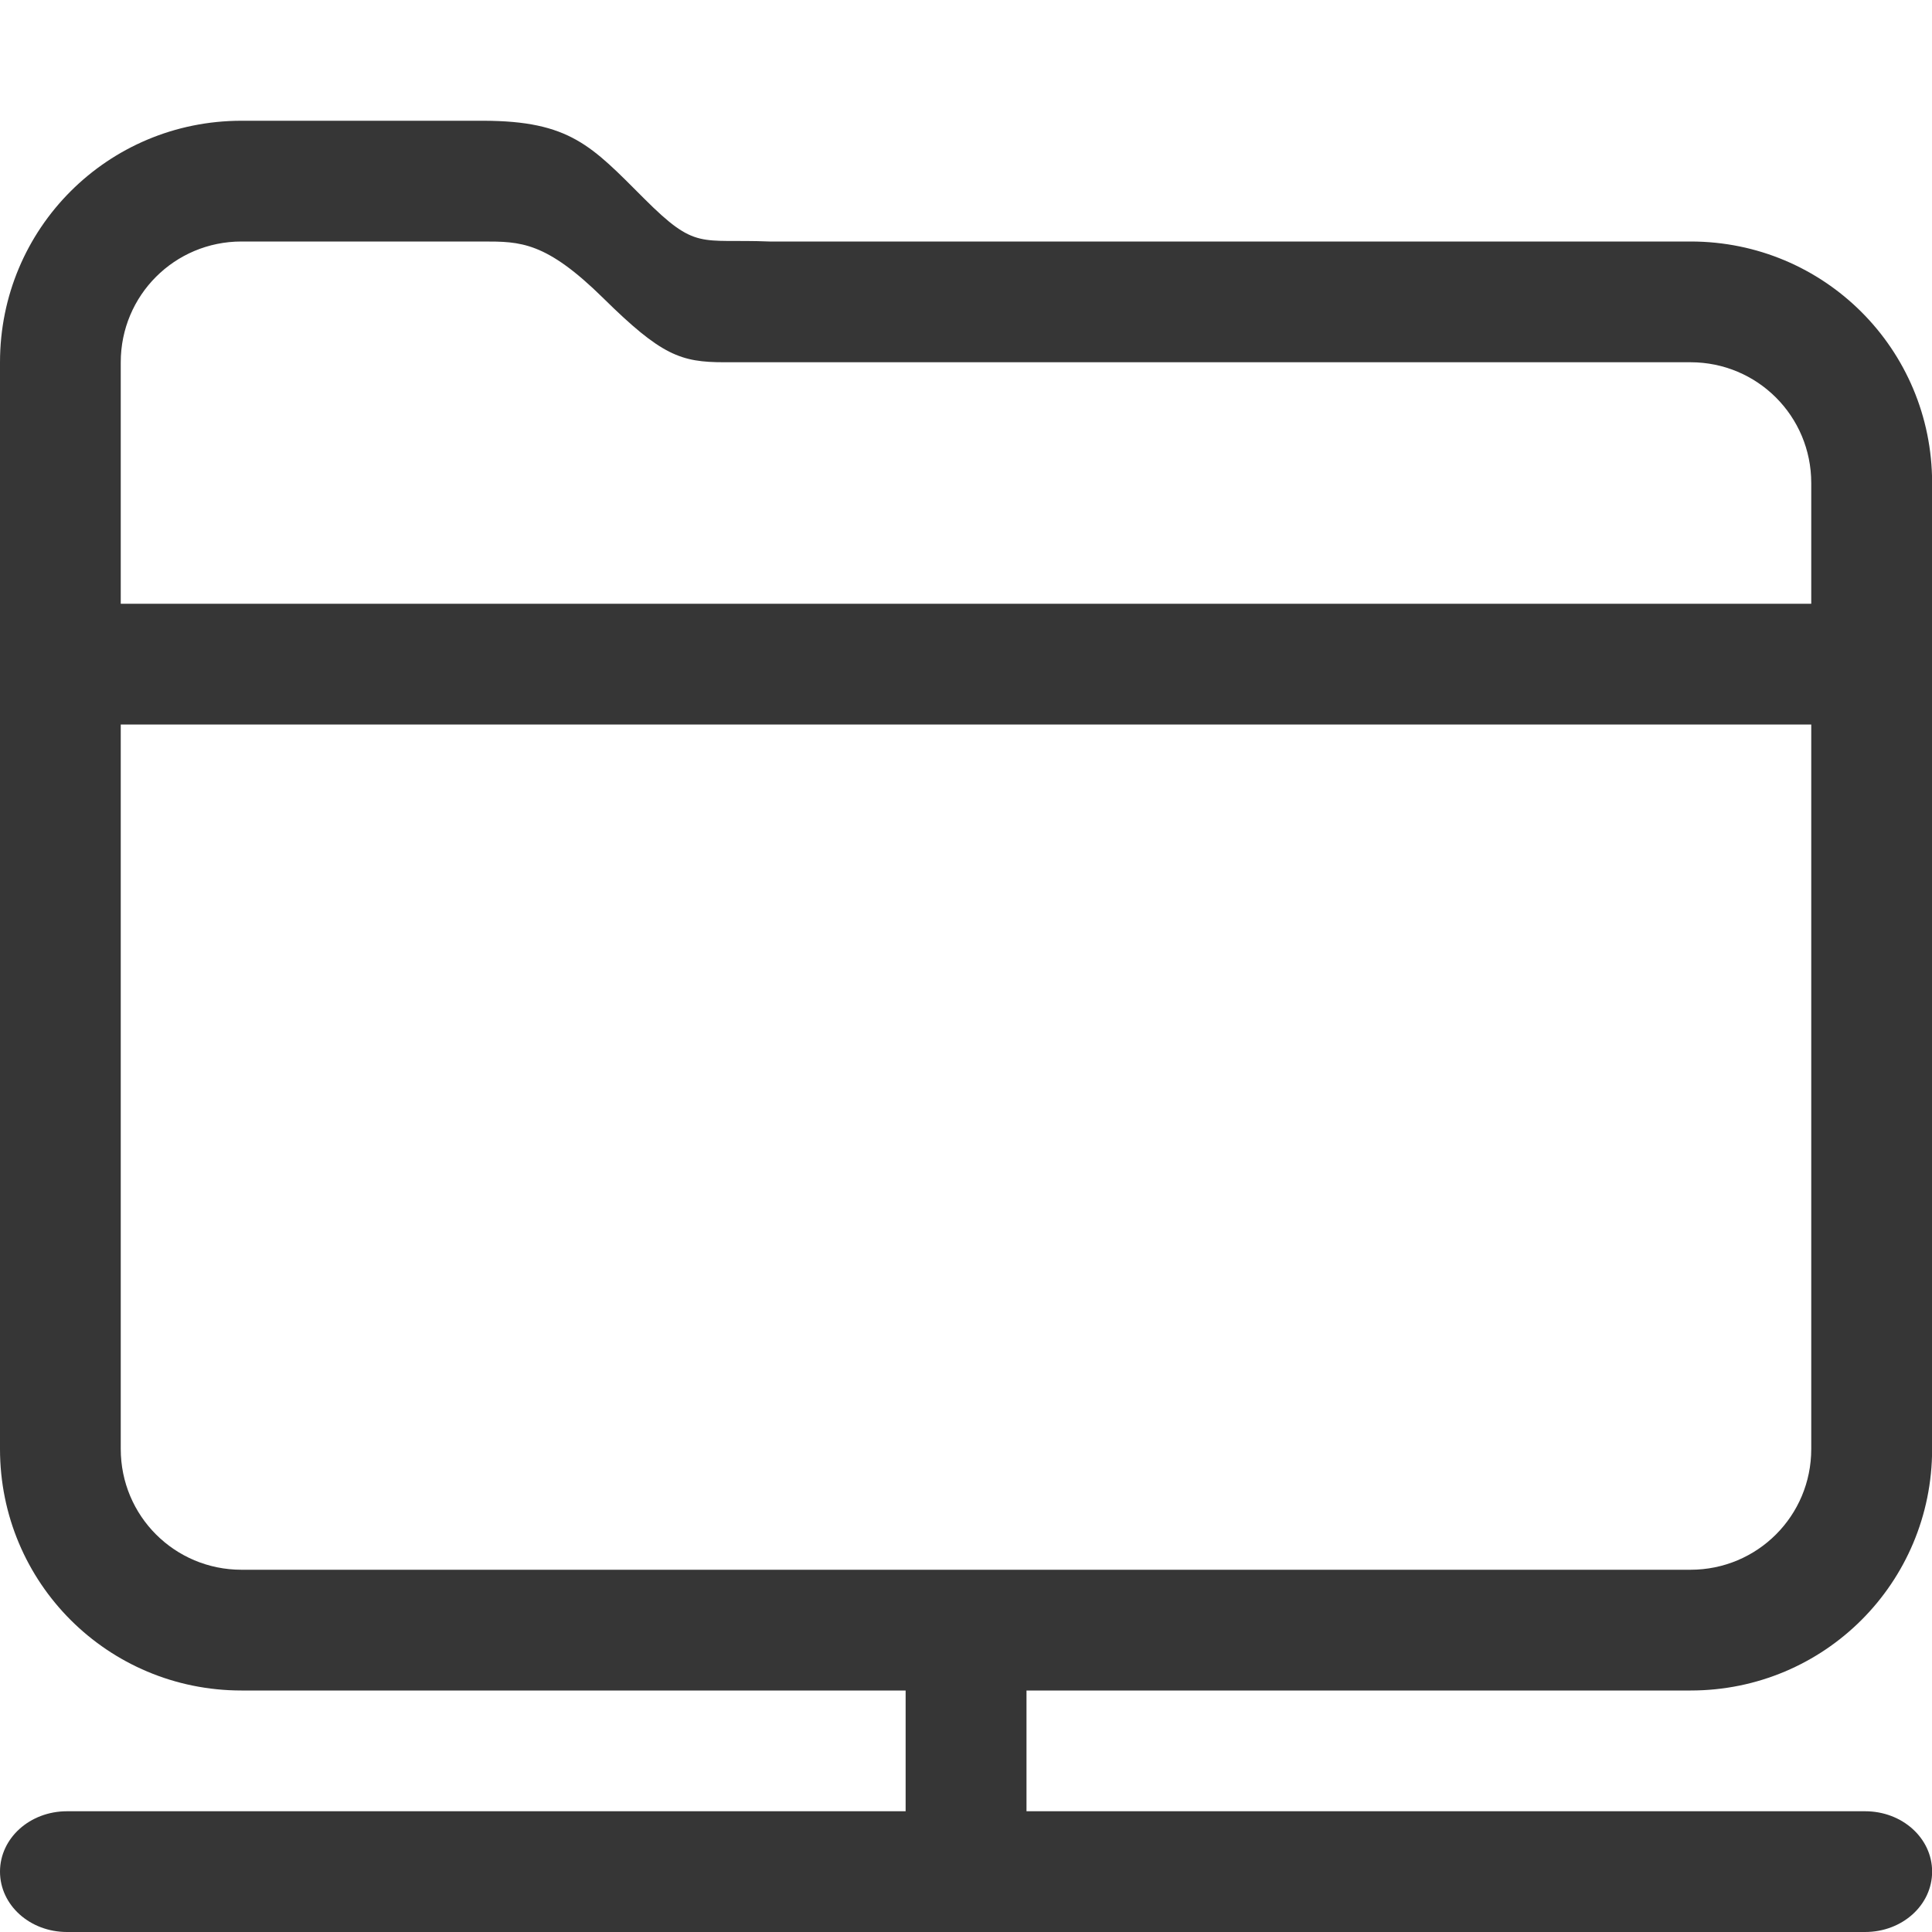
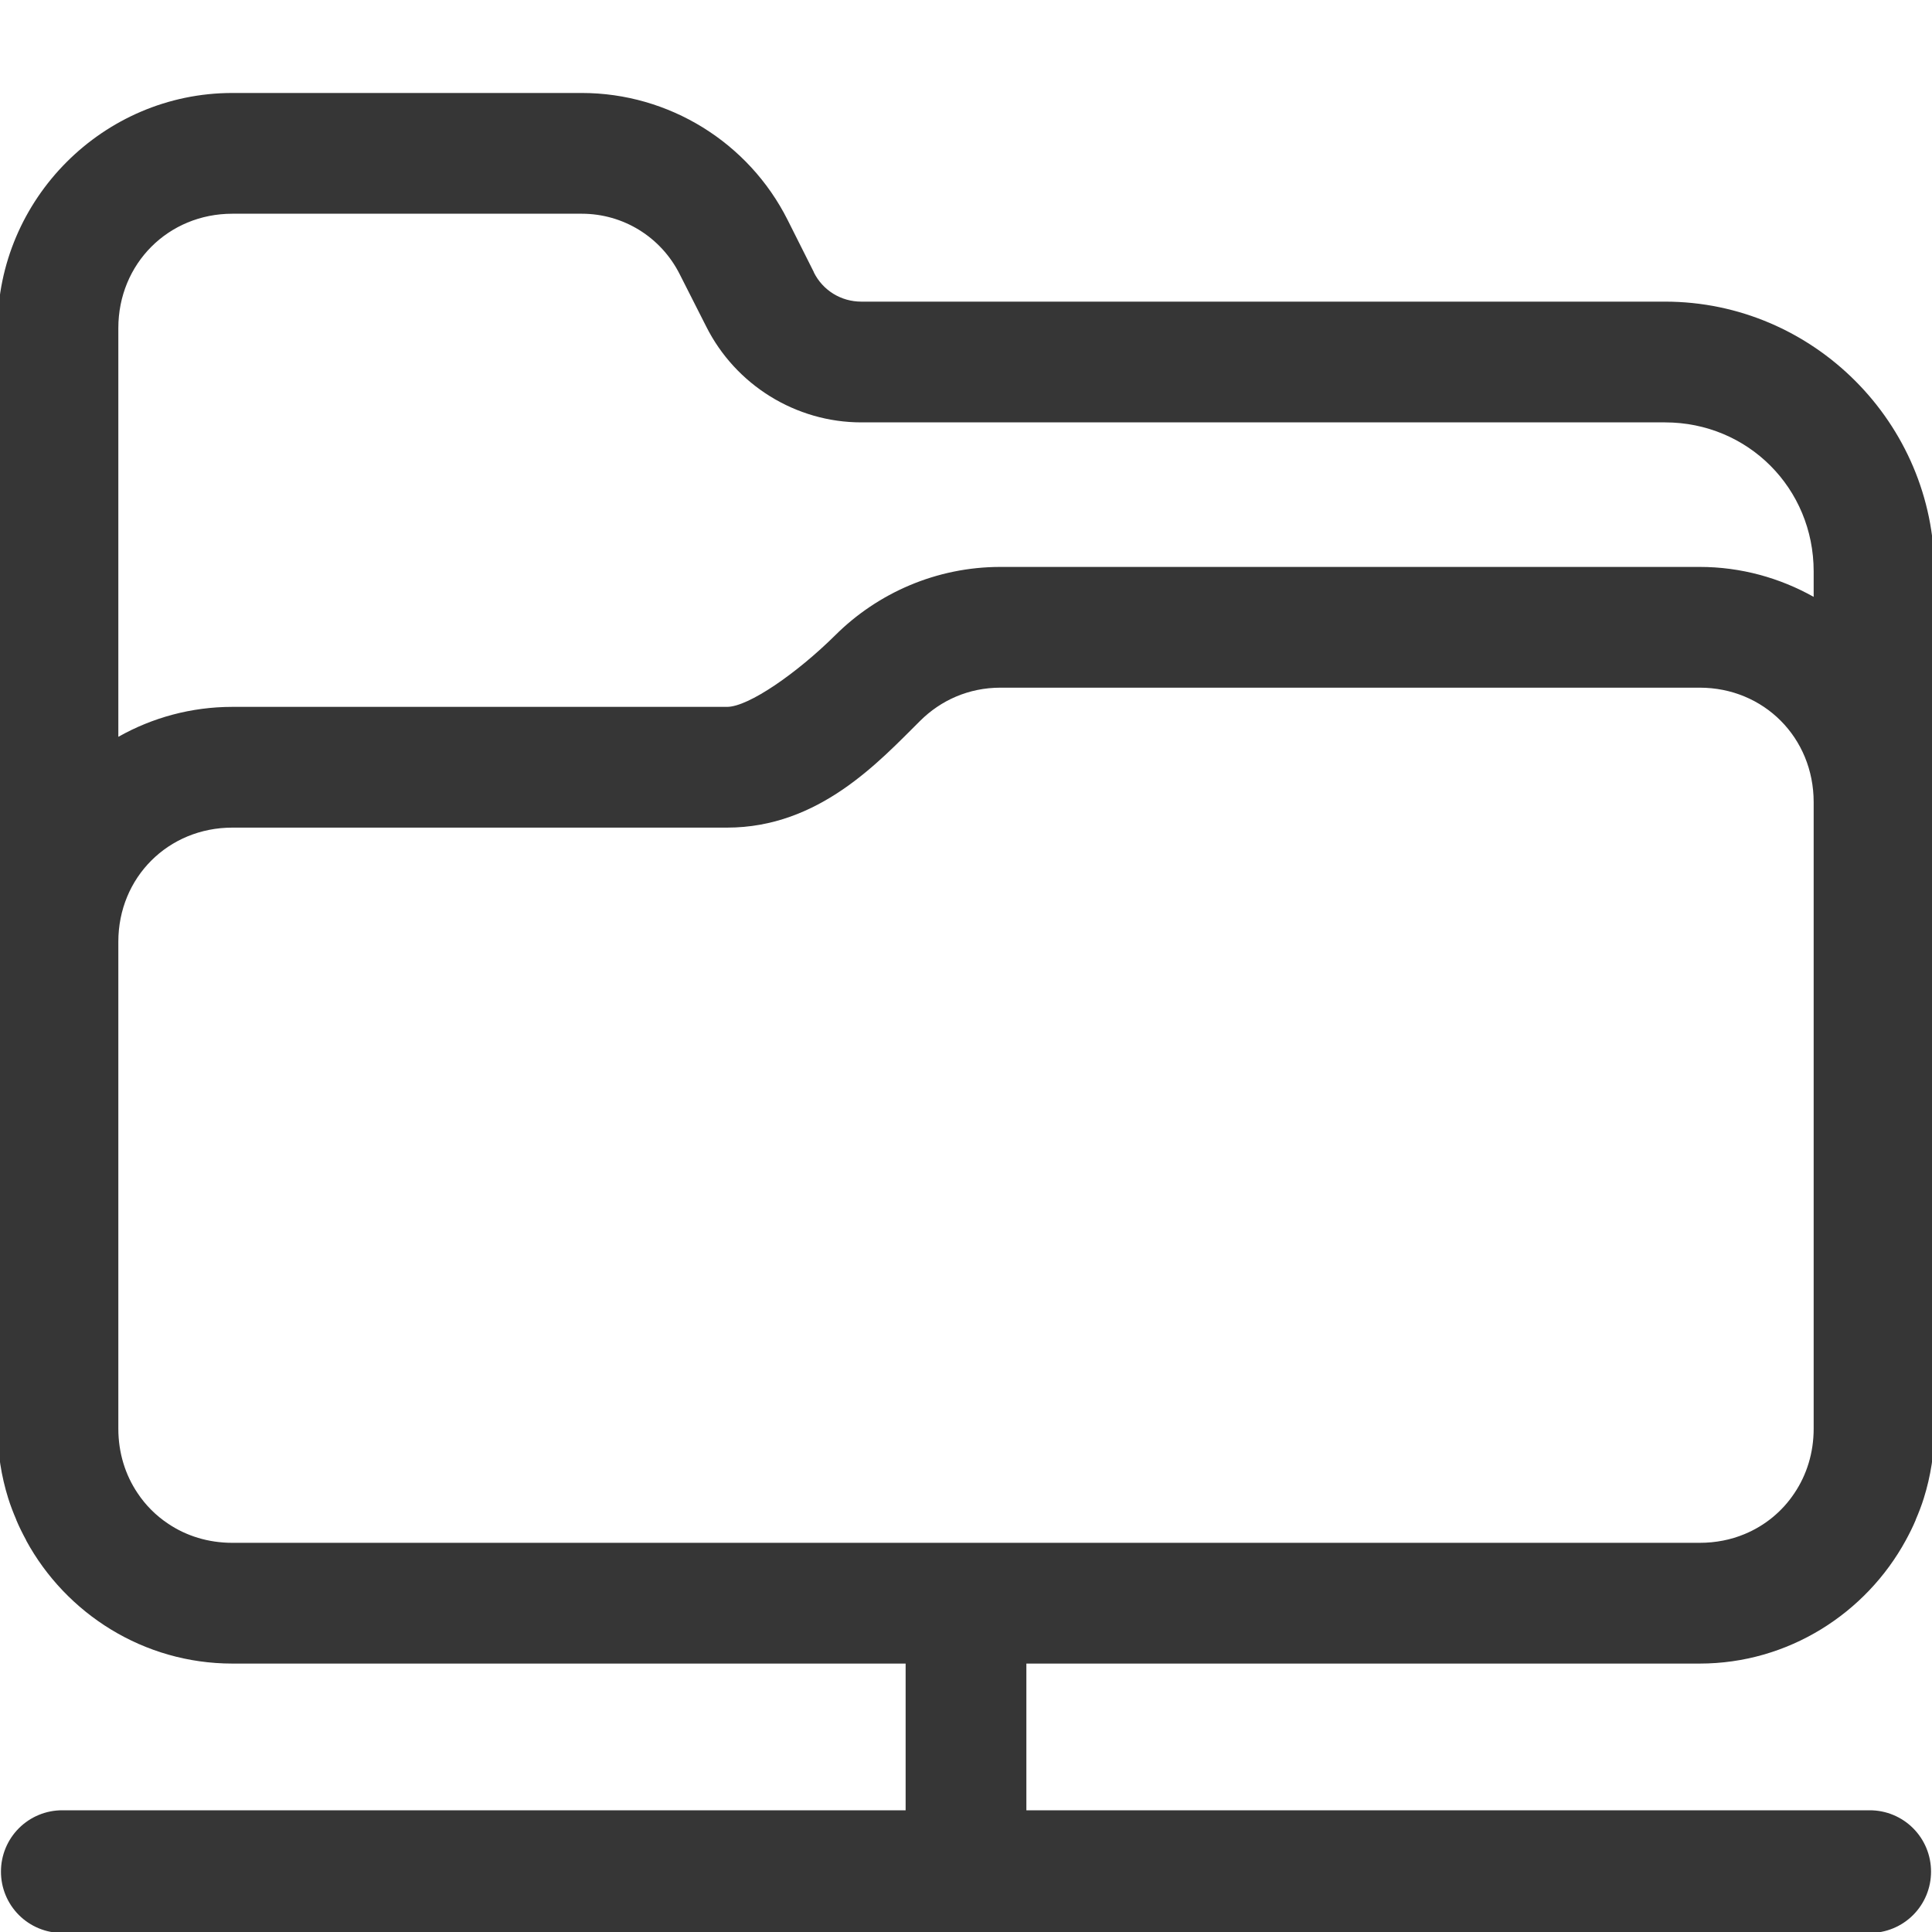
- <svg xmlns="http://www.w3.org/2000/svg" width="16" height="16" version="1.1">
-   <defs>
-     <style id="current-color-scheme" type="text/css">.ColorScheme-Text { color:#363636; }</style>
+ <svg xmlns="http://www.w3.org/2000/svg" width="16" height="16" version="1.1" viewBox="0 0 16 16" id="svg1">
+   <defs id="defs1">
+     <style id="current-color-scheme" type="text/css">.ColorScheme-Text { color:#363636; } .ColorScheme-Text { color:#363636; }</style>
  </defs>
-   <path d="m2 1c-1.108 0-2 0.892-2 2v9c0 1.108 0.892 2 2 2h5.5v1h-6.945c-0.308 0-0.555 0.223-0.555 0.5s0.247 0.5 0.555 0.5h14.891c0.308 0 0.555-0.223 0.555-0.5s-0.247-0.5-0.555-0.5h-6.945v-1h5.5c1.108 0 2-0.892 2-2v-8c0-1.108-0.892-2-2-2h-2-5.629c-0.58-0.023-0.605 0.077-1.039-0.357-0.434-0.434-0.613-0.642-1.332-0.643h-2zm0 1h2c0.311-1.7e-6 0.52 1.414e-4 0.998 0.471 0.479 0.472 0.639 0.529 1 0.529h6.002 2c0.554 0 1 0.446 1 1v1h-14v-2c0-0.554 0.446-1 1-1zm-1 4h14v6c0 0.554-0.446 1-1 1h-12c-0.554 0-1-0.446-1-1v-6z" style="fill:currentColor" class="ColorScheme-Text" />
+   <path id="path6" style="color:#000000;fill:#363636;-inkscape-stroke:none" d="M 1.924 0.77 C 0.855 0.77 -0.02 1.648 -0.02 2.717 L -0.02 11.832 C -0.02 12.032 0.011 12.226 0.068 12.408 C 0.087 12.469 0.11 12.528 0.135 12.586 L 0.135 12.588 C 0.159 12.645 0.187 12.701 0.217 12.756 L 0.217 12.758 C 0.547 13.364 1.19 13.777 1.924 13.777 L 7.5 13.777 L 7.5 14.992 L 0.516 14.992 A 0.507 0.507 0 0 0 0.008 15.5 A 0.507 0.507 0 0 0 0.516 16.008 L 15.484 16.008 A 0.507 0.507 0 0 0 15.992 15.5 A 0.507 0.507 0 0 0 15.484 14.992 L 8.5 14.992 L 8.5 13.777 L 14.076 13.777 C 14.81 13.777 15.453 13.361 15.783 12.756 C 15.813 12.701 15.841 12.645 15.865 12.588 L 15.865 12.586 C 15.89 12.528 15.913 12.469 15.932 12.408 C 15.989 12.226 16.02 12.032 16.02 11.832 L 16.02 6.643 L 16.02 4.732 C 16.02 3.504 15.016 2.498 13.789 2.498 L 7.133 2.498 C 6.966 2.498 6.815 2.406 6.74 2.256 L 6.74 2.254 L 6.523 1.822 C 6.2 1.179 5.539 0.77 4.818 0.77 L 1.924 0.77 z M 1.924 1.77 L 4.818 1.77 C 5.162 1.77 5.474 1.963 5.629 2.271 L 5.848 2.703 C 6.091 3.188 6.59 3.498 7.133 3.498 L 13.789 3.498 C 14.475 3.498 15.02 4.043 15.02 4.732 L 15.02 4.943 C 14.74 4.786 14.418 4.695 14.076 4.695 L 8.285 4.695 C 7.754 4.695 7.268 4.912 6.918 5.26 C 6.601 5.574 6.199 5.854 6.021 5.854 L 1.924 5.854 C 1.582 5.854 1.26 5.944 0.98 6.102 L 0.98 2.717 C 0.98 2.184 1.394 1.77 1.924 1.77 z M 8.285 5.695 L 14.076 5.695 C 14.607 5.695 15.02 6.109 15.02 6.643 L 15.02 11.832 C 15.02 12.032 14.962 12.215 14.861 12.365 C 14.761 12.516 14.617 12.635 14.447 12.705 C 14.334 12.752 14.209 12.777 14.076 12.777 L 1.924 12.777 C 1.725 12.777 1.543 12.72 1.393 12.619 C 1.292 12.552 1.206 12.466 1.139 12.365 C 1.038 12.215 0.98 12.032 0.98 11.832 L 0.98 7.799 C 0.98 7.266 1.394 6.854 1.924 6.854 L 6.021 6.854 C 6.784 6.854 7.28 6.307 7.621 5.969 C 7.791 5.8 8.022 5.695 8.285 5.695 z " />
</svg>
